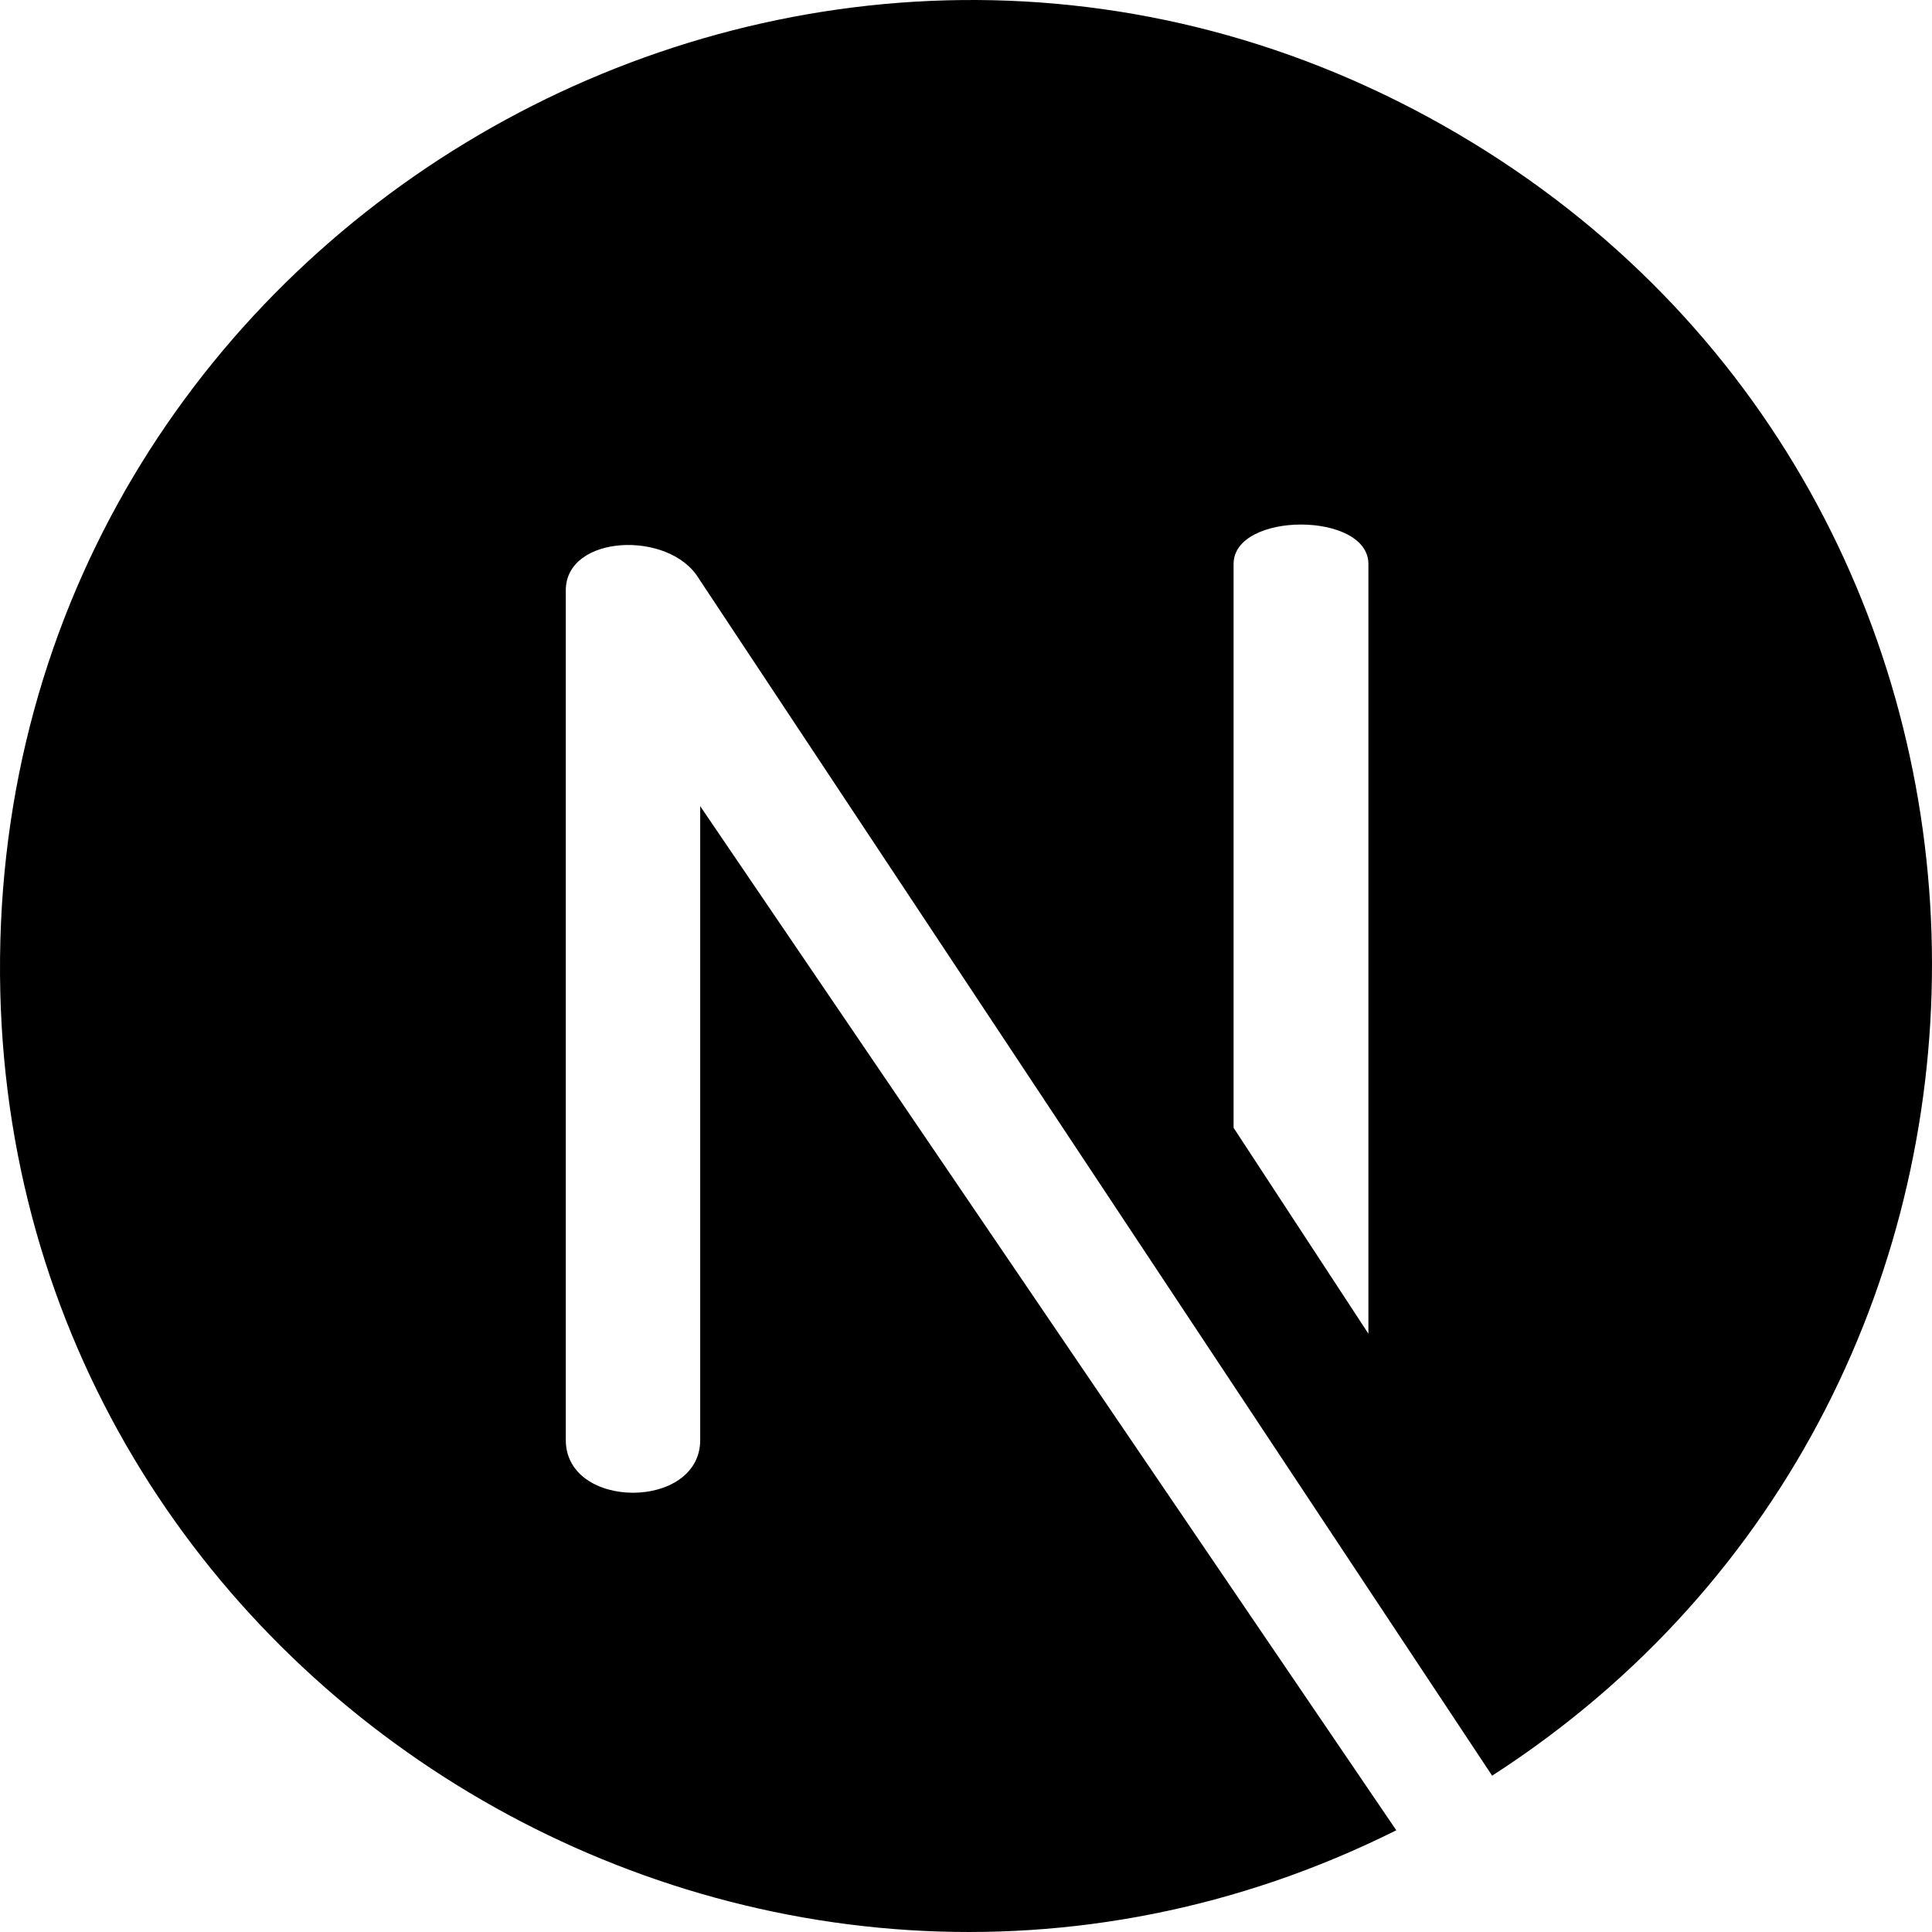
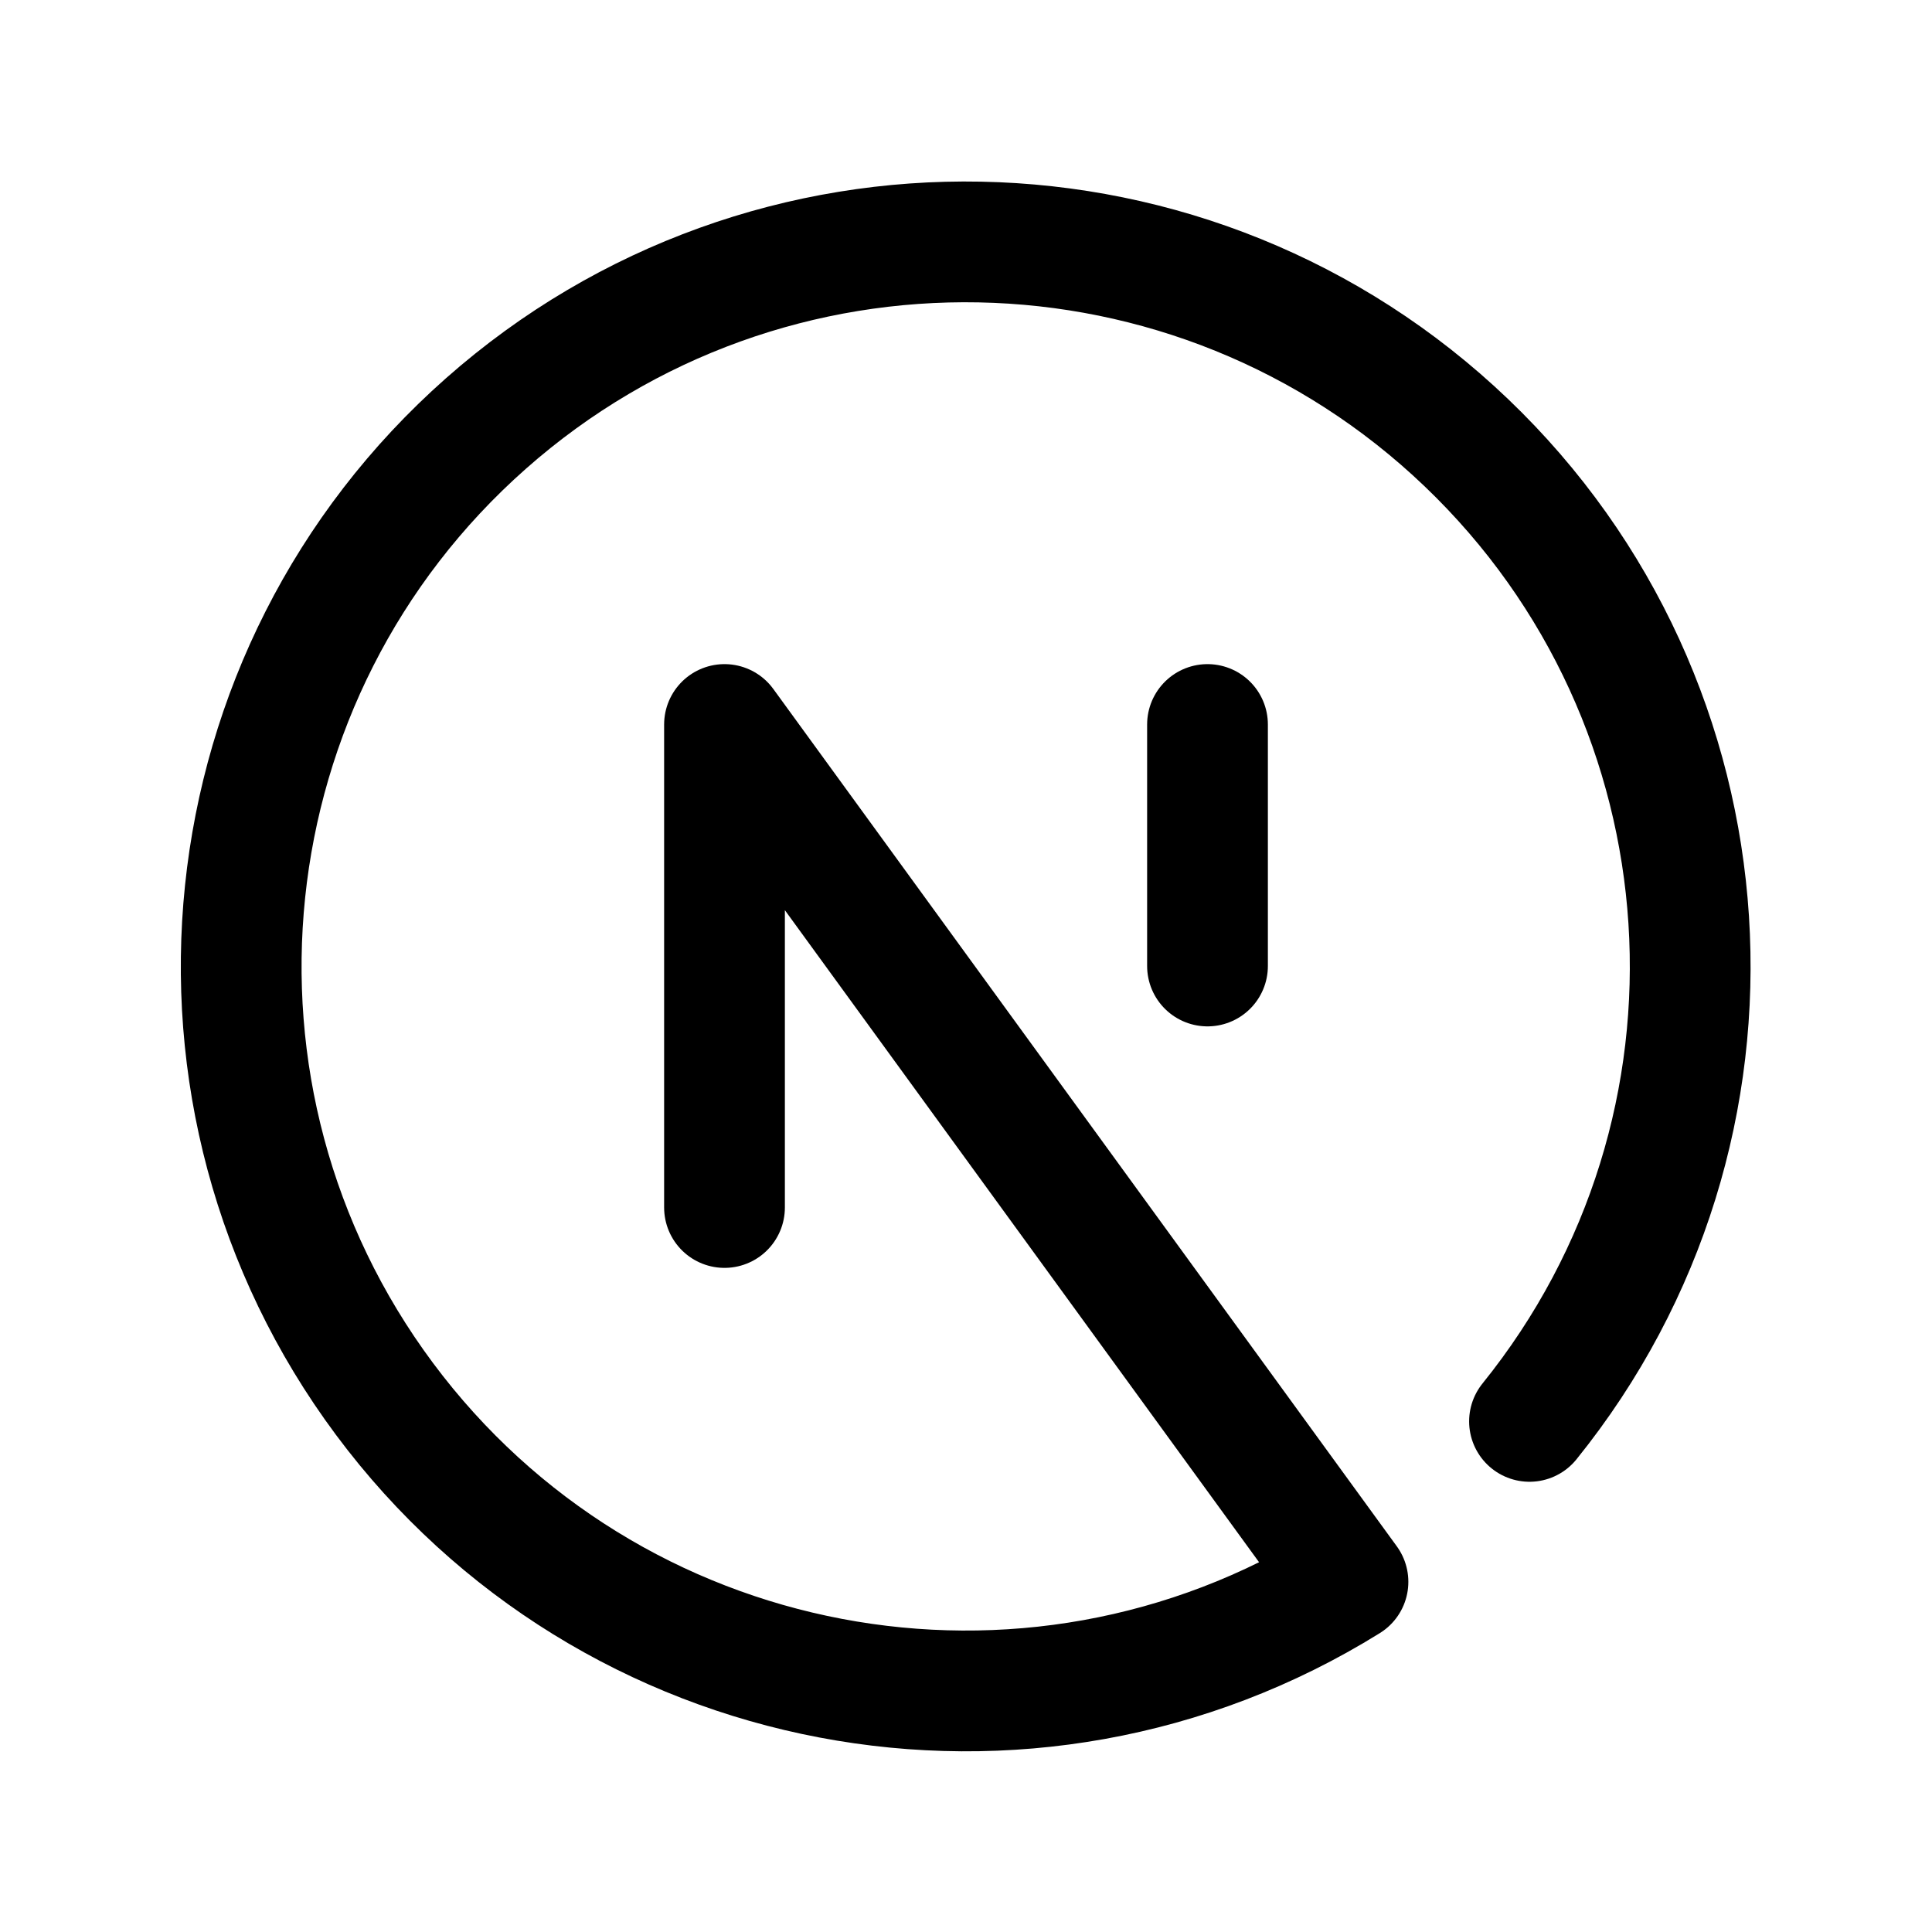
- <svg xmlns="http://www.w3.org/2000/svg" version="1.1" width="512px" height="512px">
-   <path d="M386.399,35.508C217.06-64.061,1.885,57.55,0.012,253.882c-1.828,191.717,201.063,315.545,370.021,231.163L185.56,213.636l0,167.997c0,18.614-35.619,18.614-35.619,0V156.421c0-14.776,27.447-15.988,35.225-3.144l210.263,317.296C553.381,368.835,551.247,132.436,386.399,35.508z M362.643,353.447l-35.732-54.577V149.458c0-13.932,35.732-13.932,35.732,0V353.447z" />
+ <svg xmlns="http://www.w3.org/2000/svg" class="icon icon-tabler icon-tabler-brand-nextjs" width="44" height="44" viewBox="0 0 24 24" stroke-width="1.5" stroke="#000000" fill="none" stroke-linecap="round" stroke-linejoin="round">
+   <path stroke="none" d="M0 0h24v24H0z" fill="none" />
+   <path d="M9 15v-6l7.745 10.65a9 9 0 1 1 2.255 -1.993" />
+   <path d="M15 12v-3" />
</svg>
